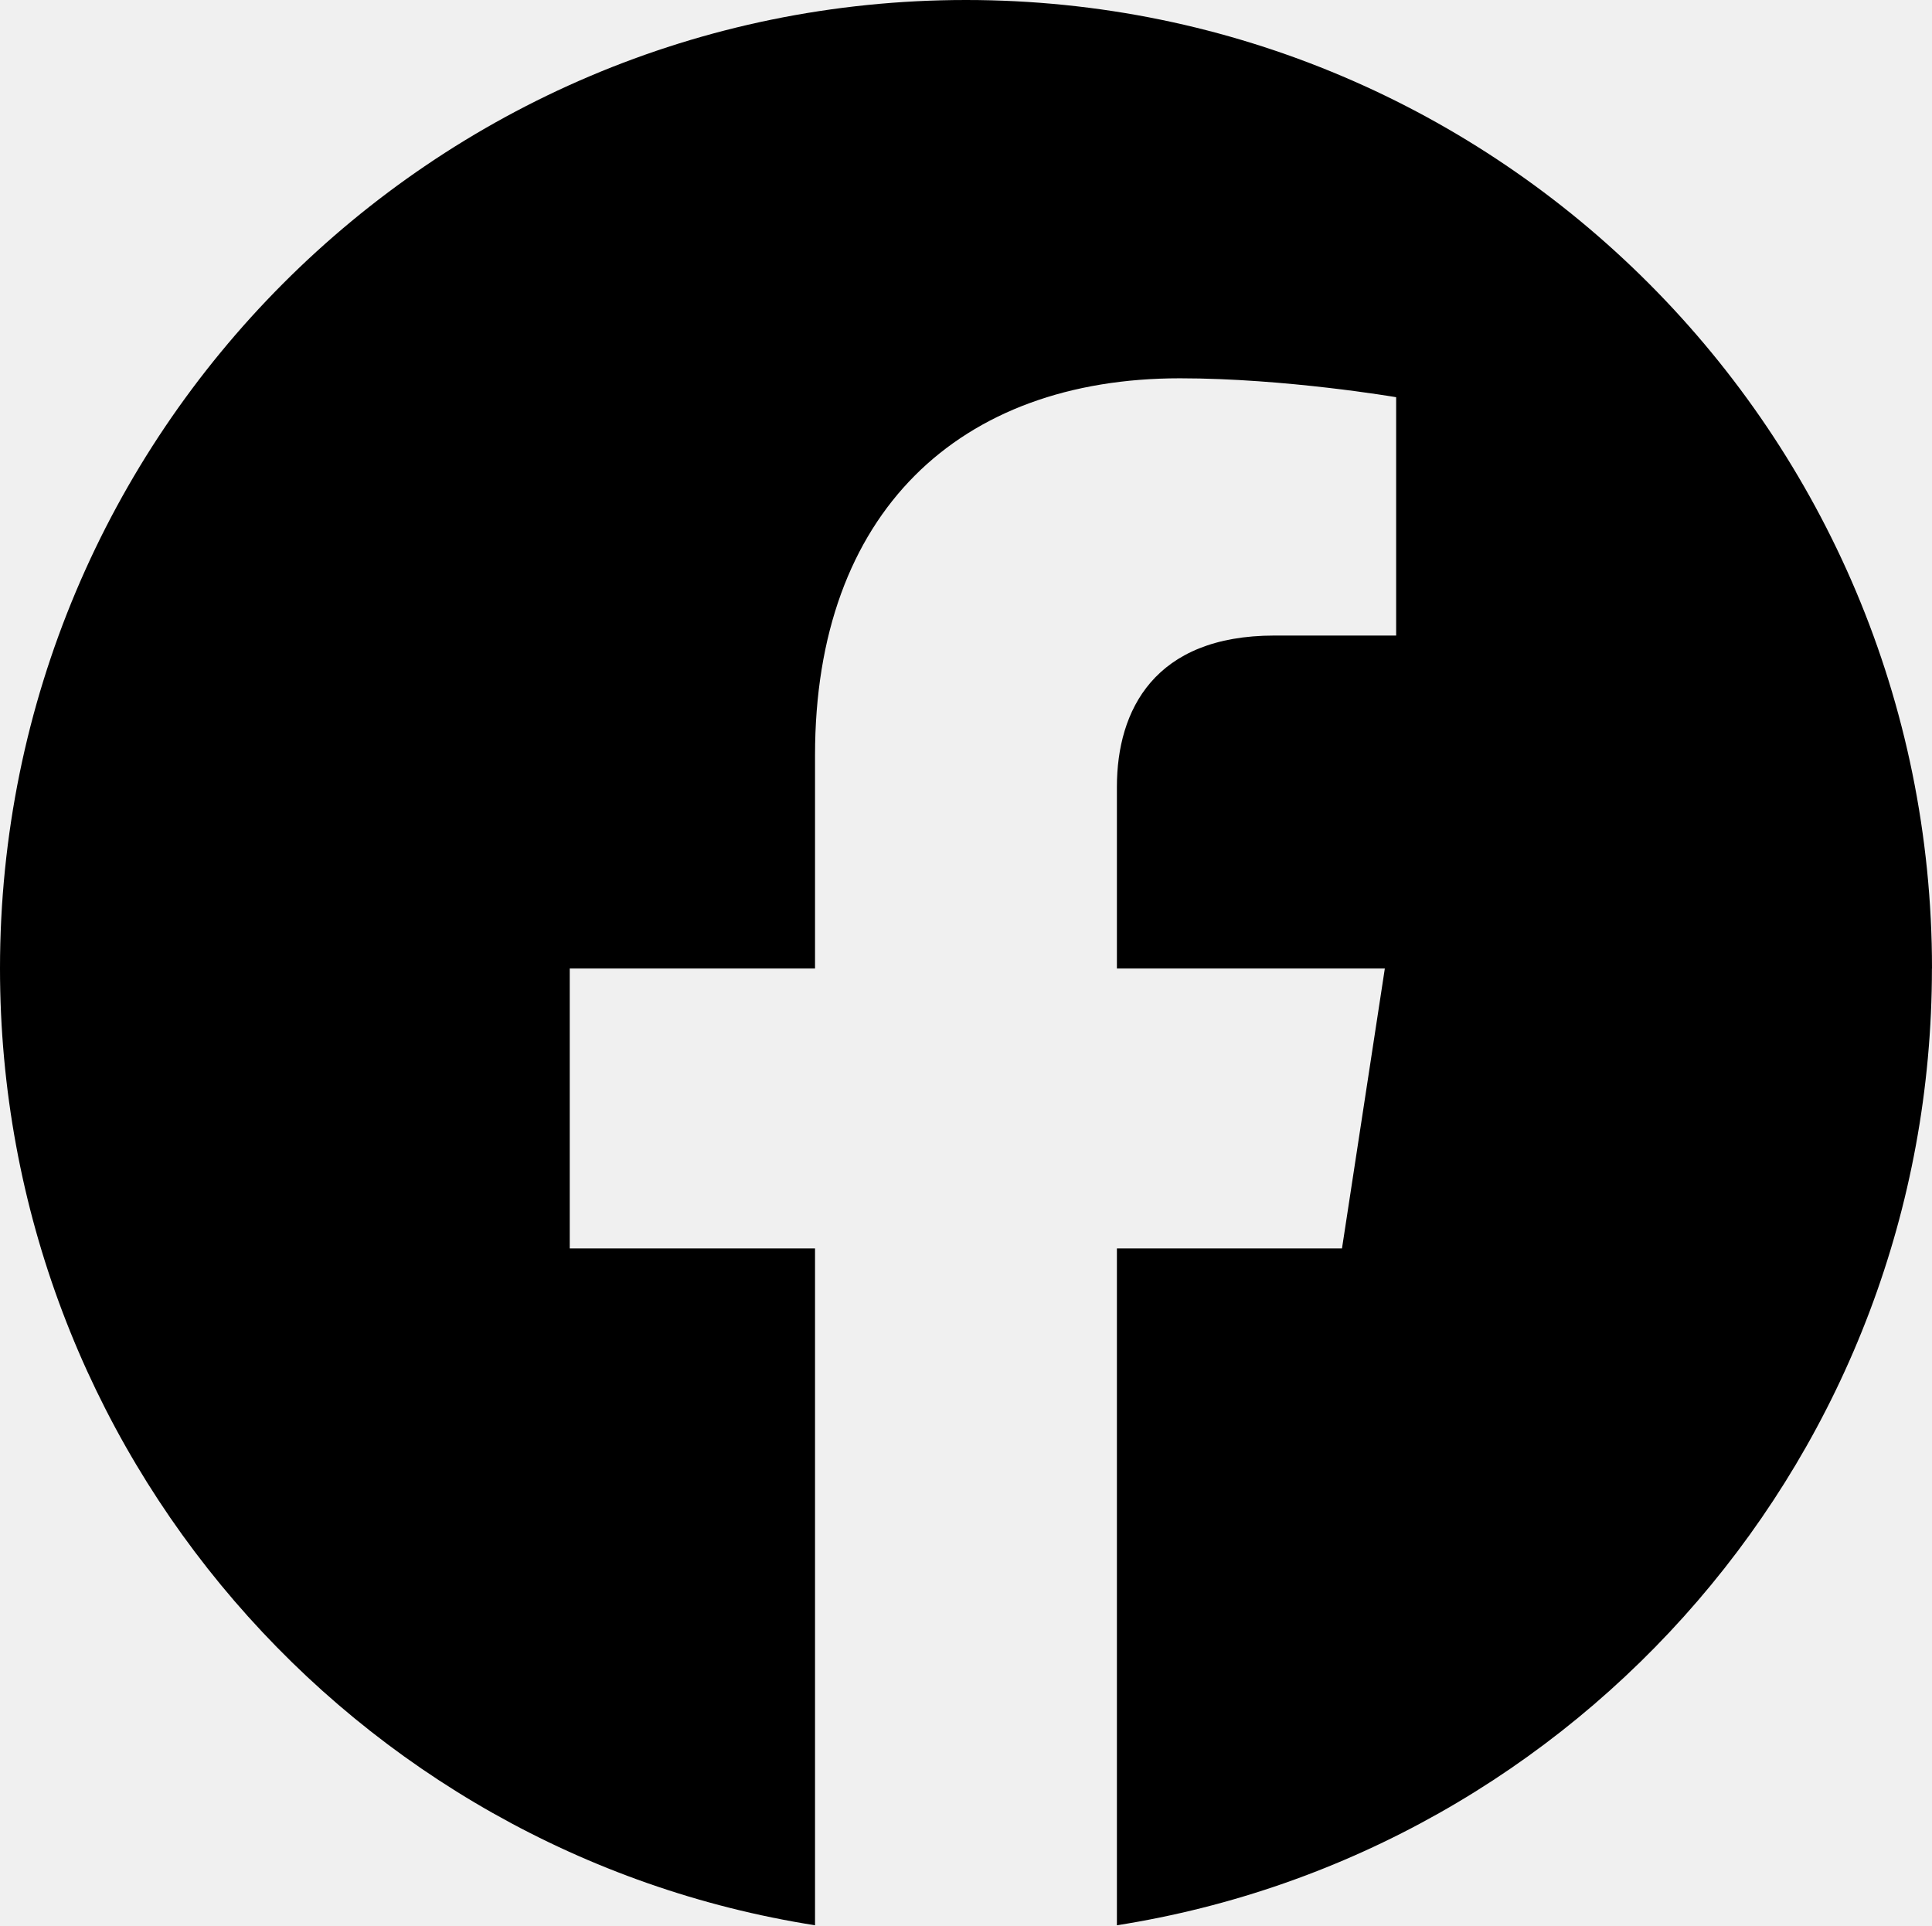
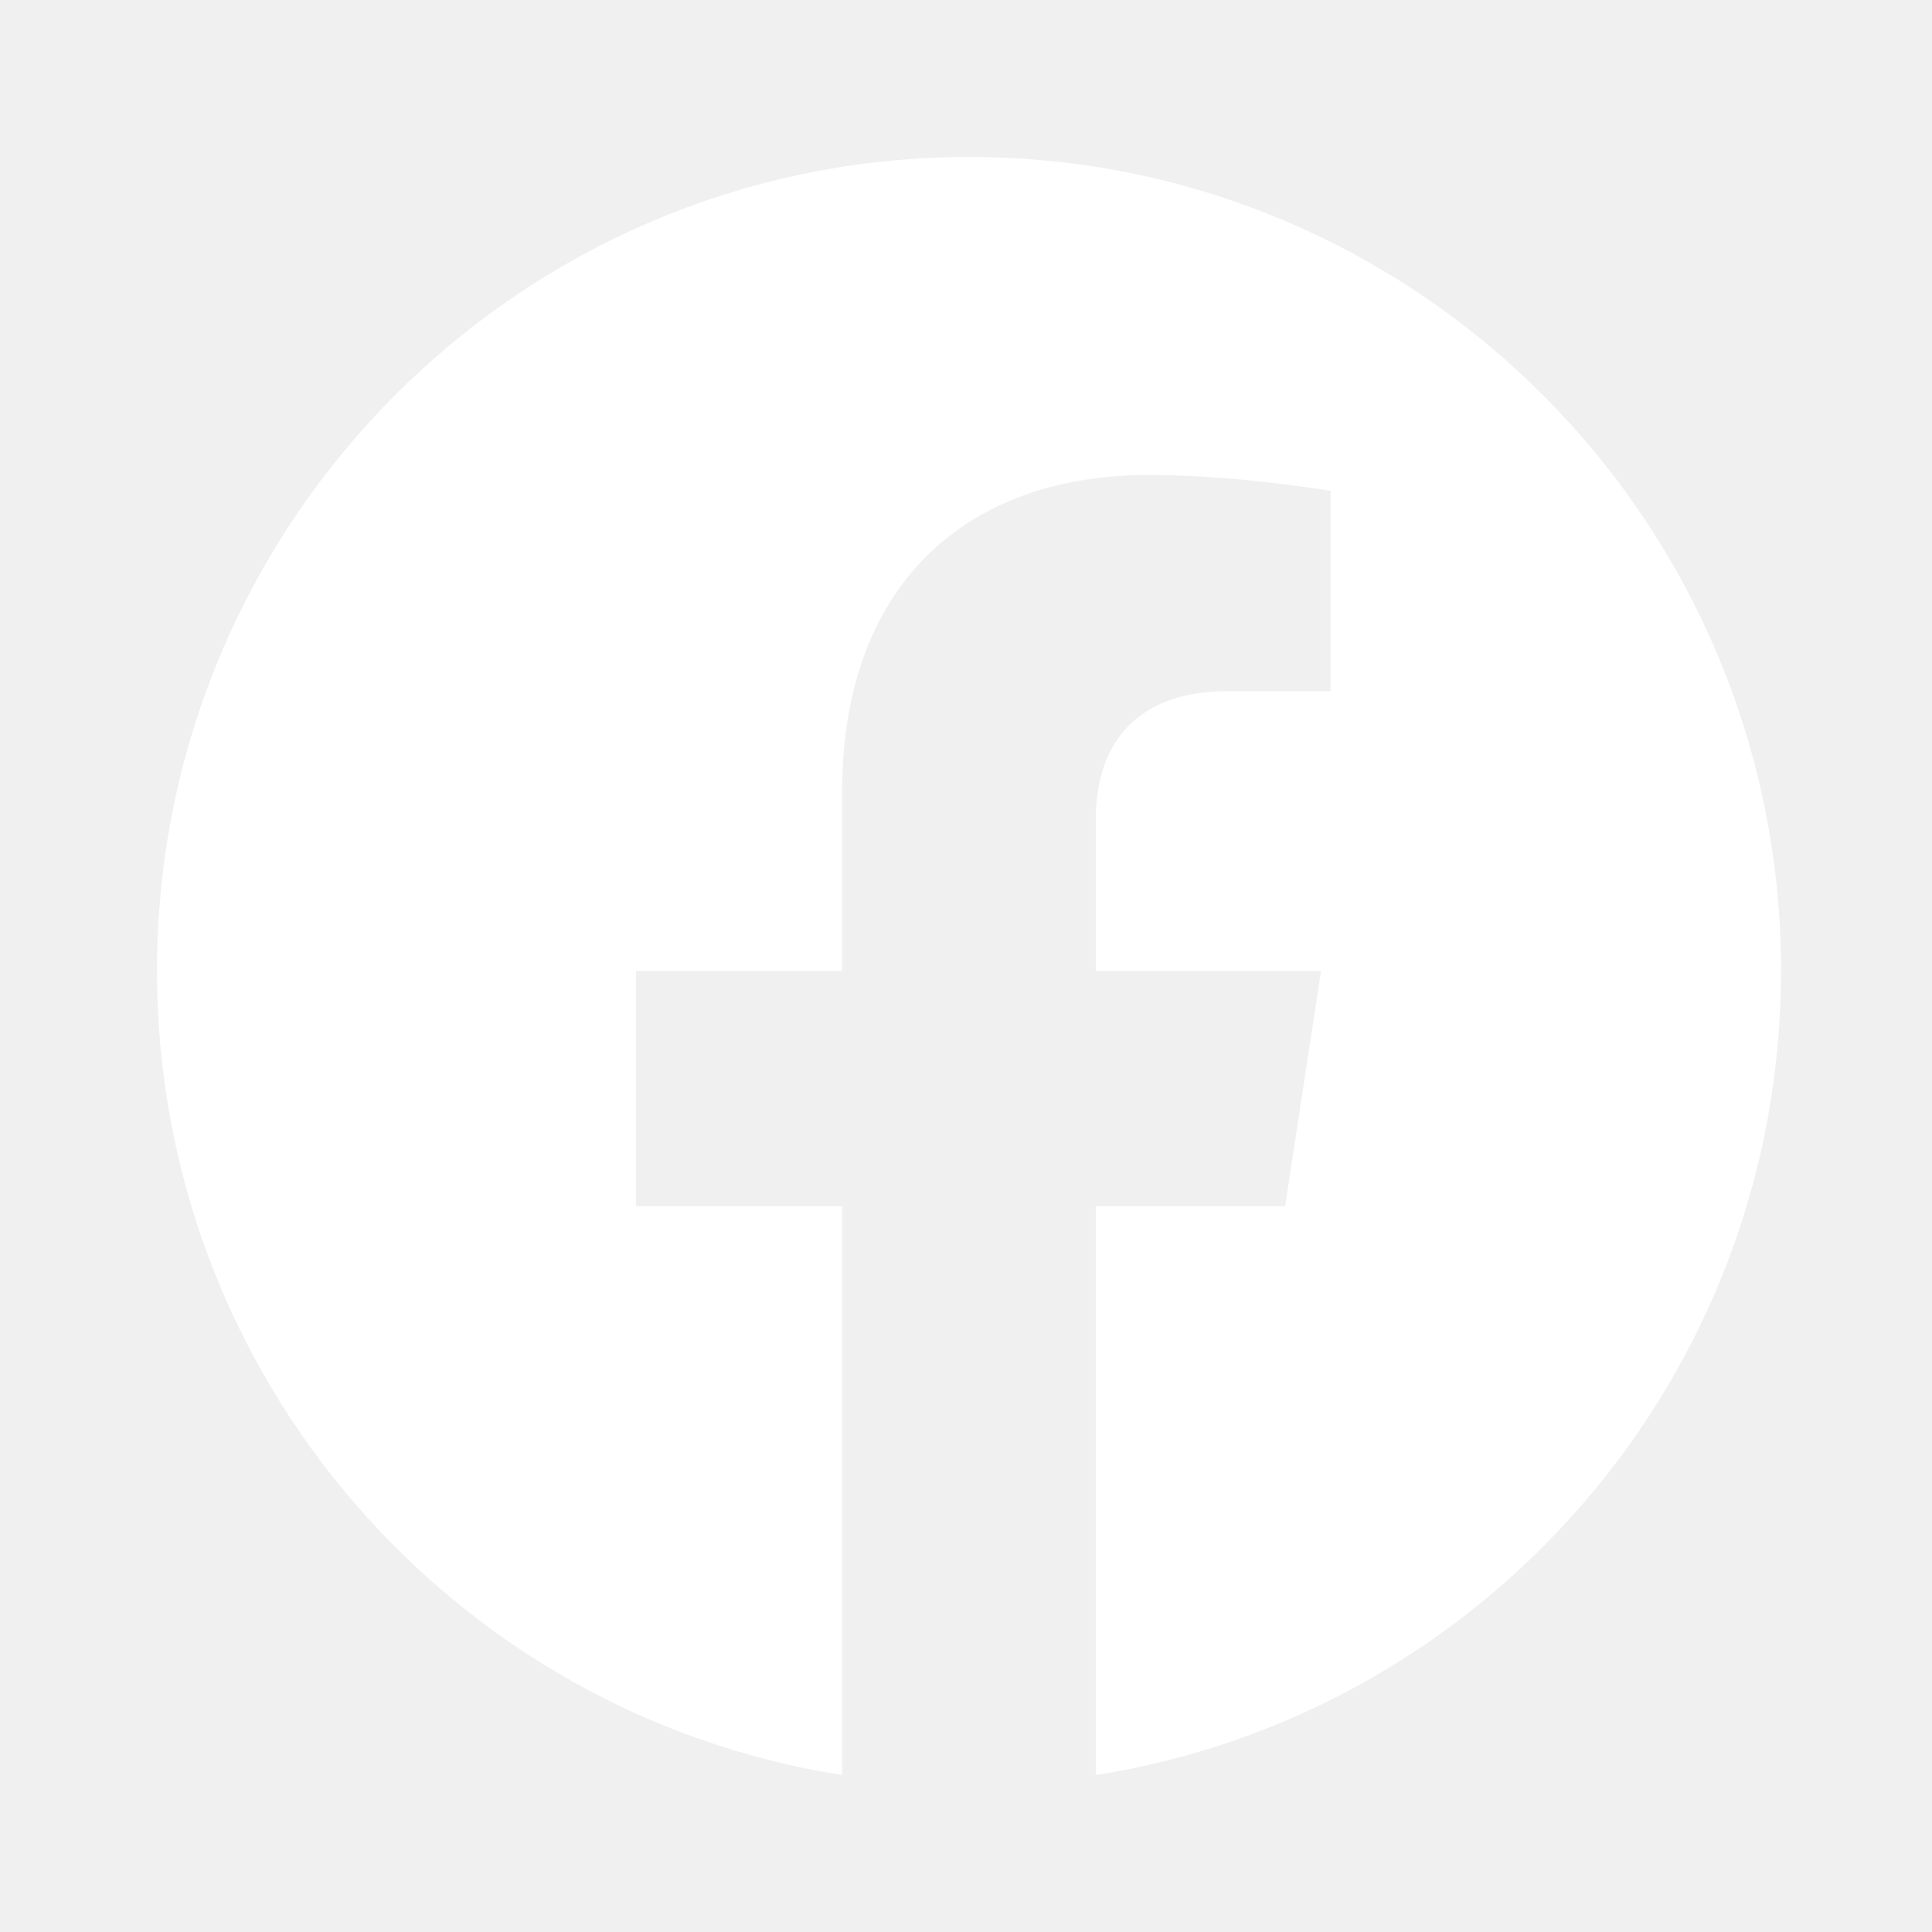
- <svg xmlns="http://www.w3.org/2000/svg" id="facebook" viewBox="0 0 280 279">
+ <svg xmlns="http://www.w3.org/2000/svg" id="facebook" viewBox="0 0 320 320">
  <defs>
    <style>
      .cls-1 {
+         fill: #fff;
        fill-rule: evenodd;
      }
    </style>
  </defs>
-   <g id="facebook-2" data-name="facebook">
-     <path id="Fill-1" class="cls-1" d="m280,140.35C280,62.84,217.32,0,140,0S0,62.84,0,140.35c0,70.05,51.2,128.12,118.12,138.65v-98.08h-35.55v-40.57h35.55v-30.92c0-35.18,20.9-54.61,52.88-54.61,15.32,0,31.34,2.74,31.34,2.74v34.54h-17.65c-17.39,0-22.82,10.82-22.82,21.92v26.33h38.83l-6.21,40.57h-32.62v98.08c66.93-10.53,118.12-68.59,118.12-138.65" />
-   </g>
+   <path id="Fill-1" class="cls-1" d="m295,160.82c0-74.46-60.22-134.82-134.5-134.82S26,86.36,26,160.82c0,67.29,49.18,123.07,113.48,133.18v-94.21h-34.15v-38.97h34.15v-29.7c0-33.79,20.08-52.45,50.8-52.45,14.72,0,30.11,2.63,30.11,2.63v33.18h-16.96c-16.71,0-21.92,10.39-21.92,21.05v25.29h37.3l-5.96,38.97h-31.34v94.21c64.3-10.11,113.48-65.89,113.48-133.18" />
</svg>
